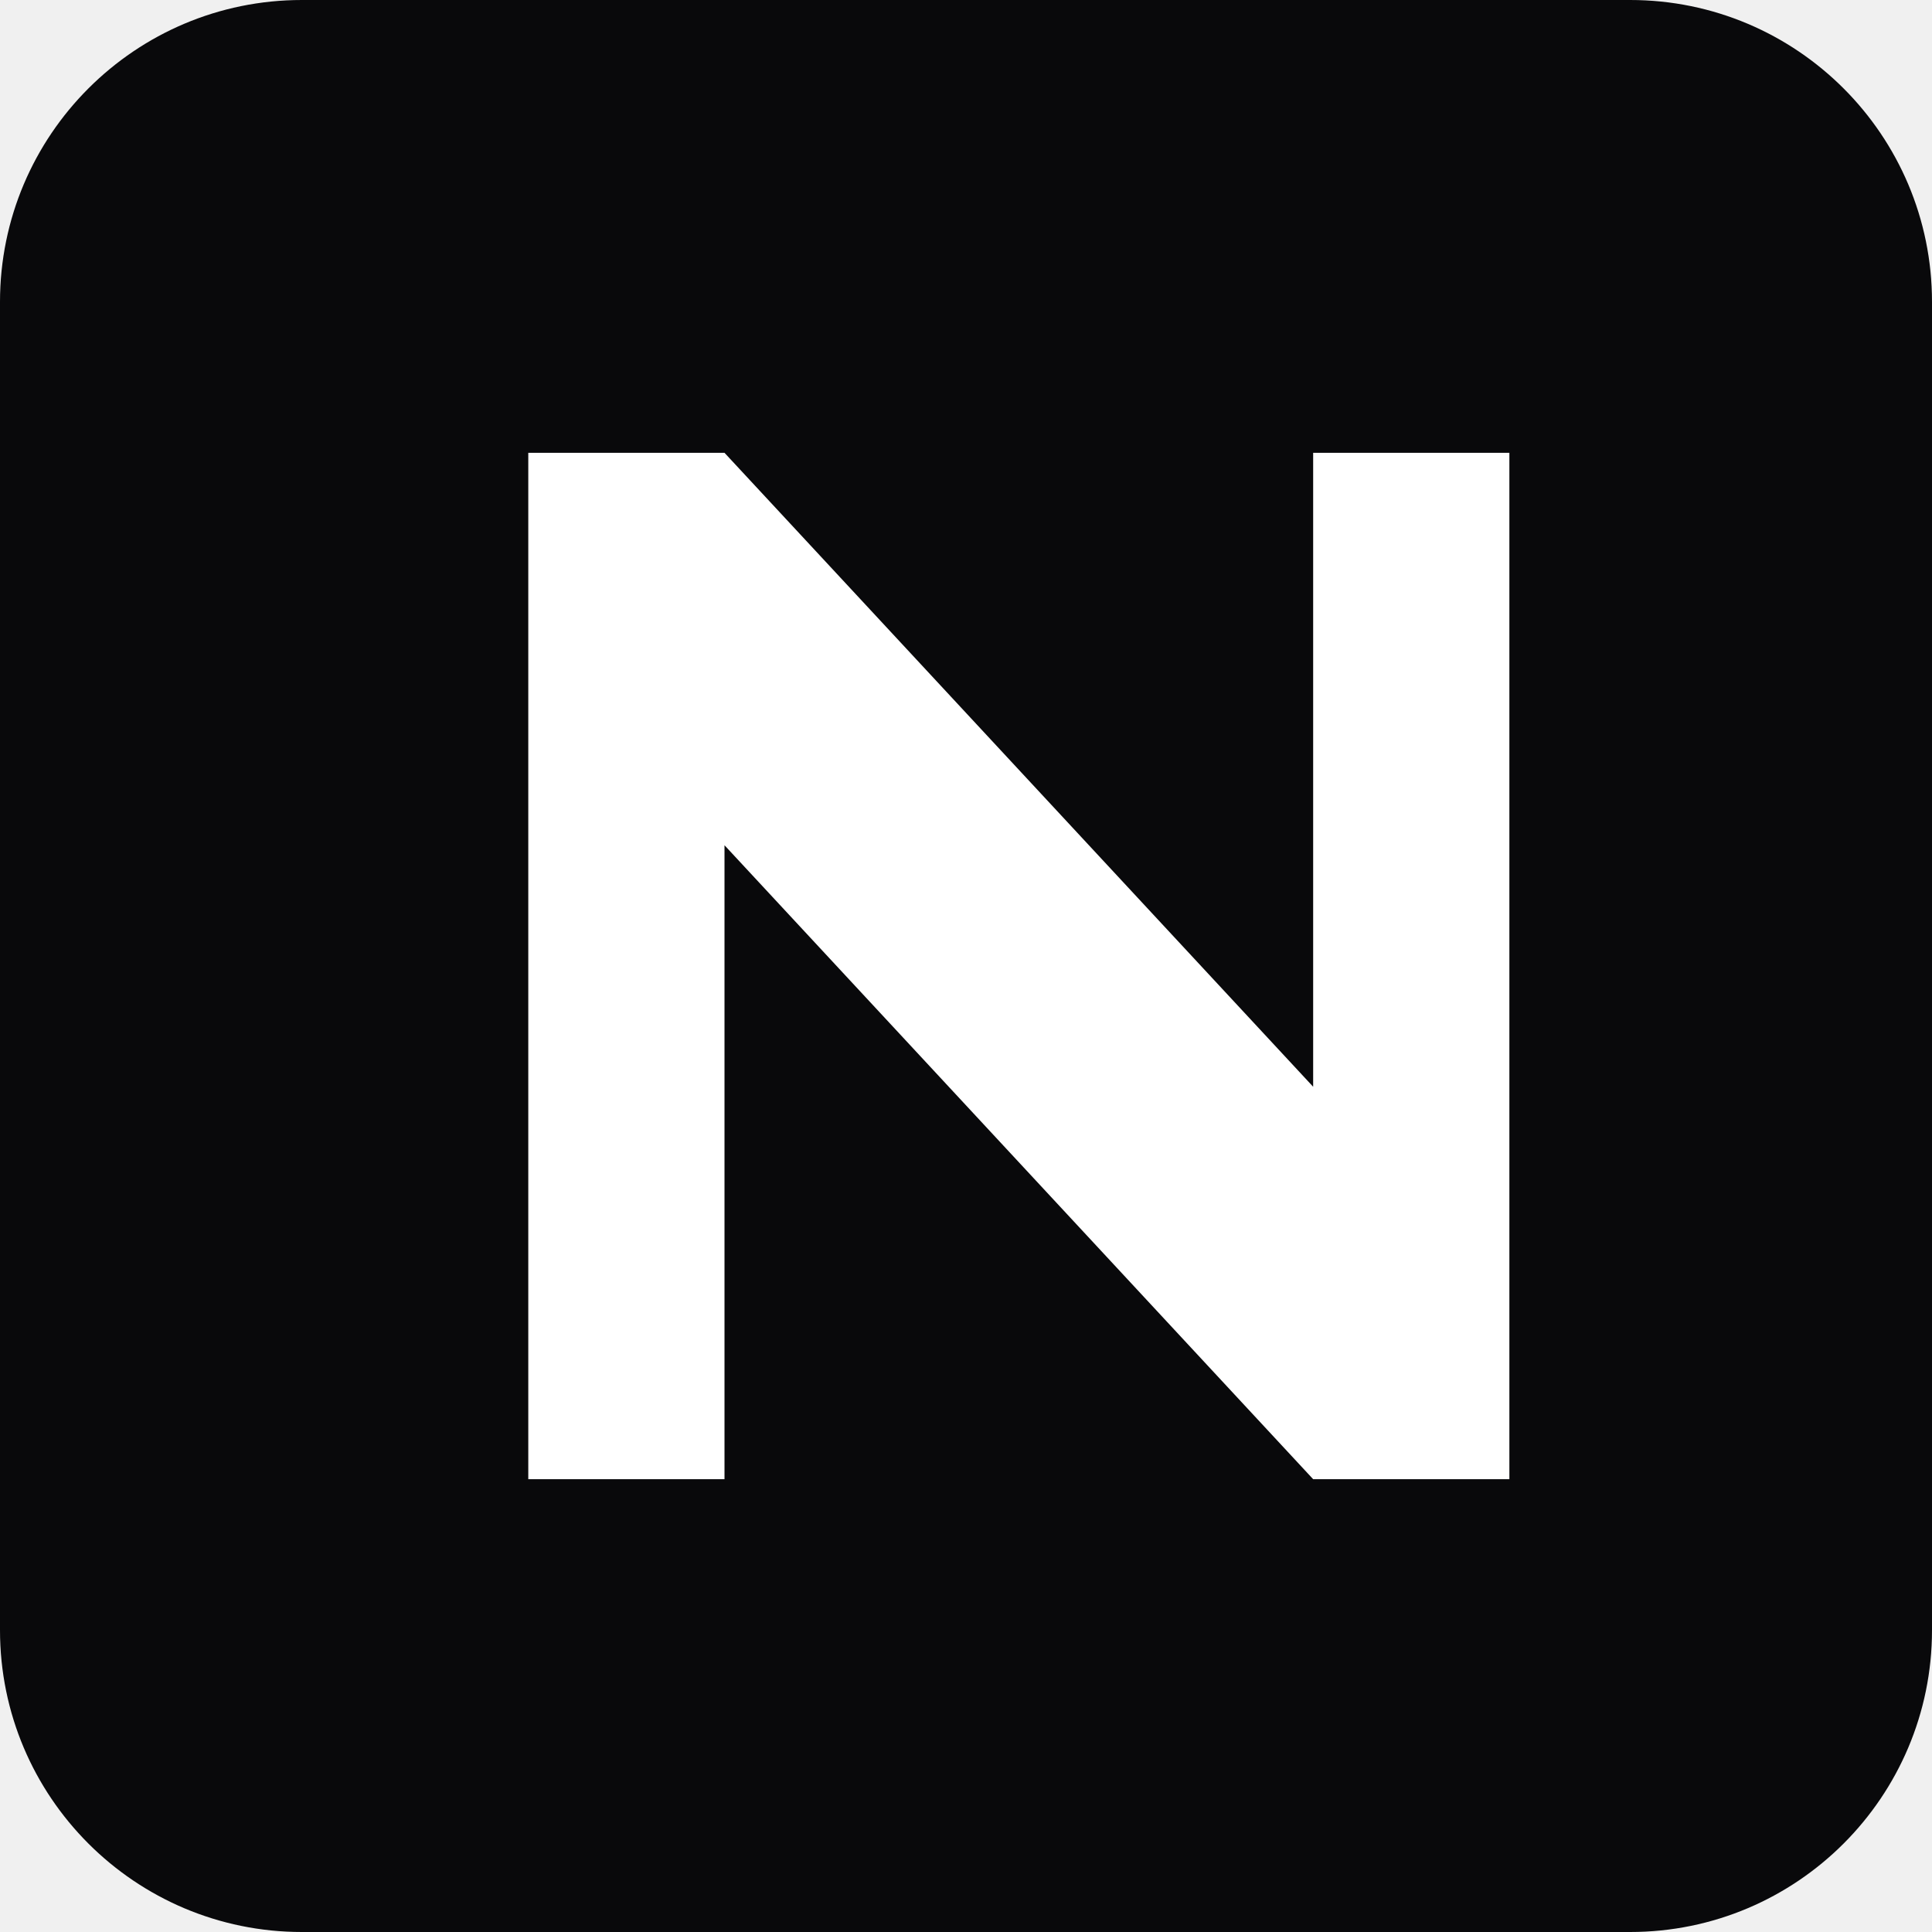
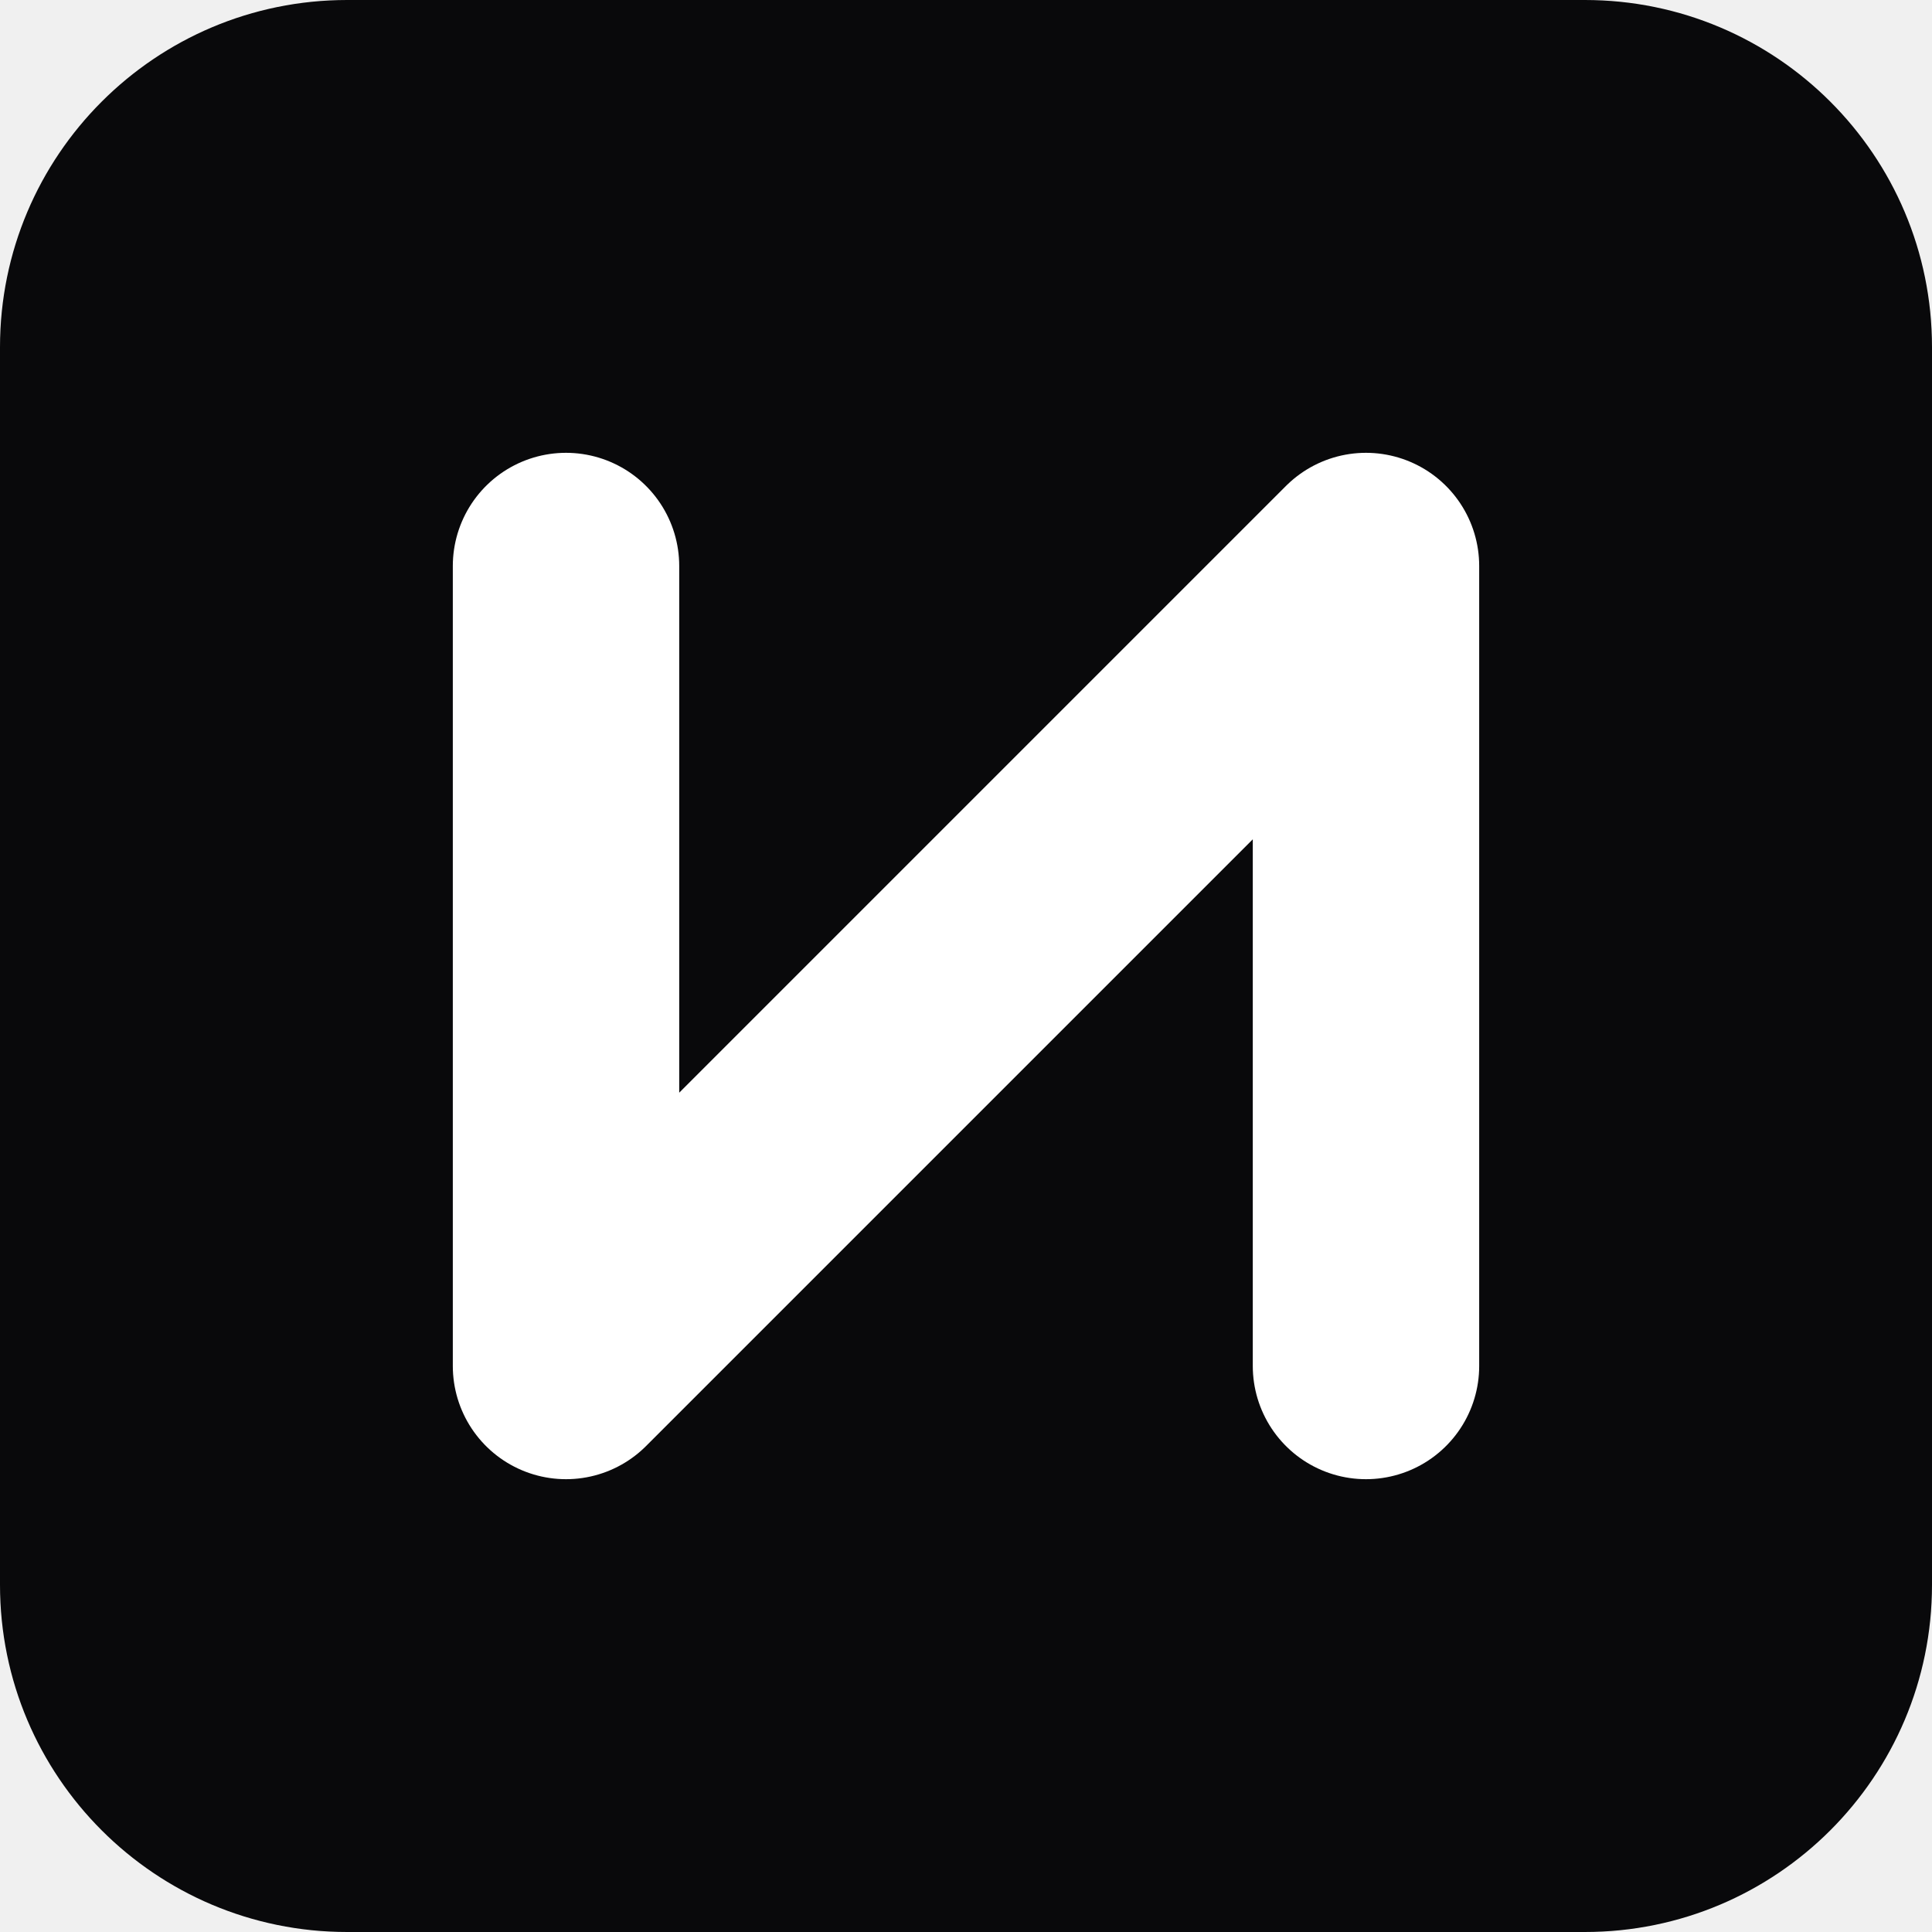
<svg xmlns="http://www.w3.org/2000/svg" viewBox="0 0 512 512">
-   <rect width="512" height="512" rx="80" fill="#09090B" />
-   <path d="M140 120 L140 392 L192 392 L192 224 L348 392 L400 392 L400 120 L348 120 L348 288 L192 120 Z" fill="#FFFFFF" />
+   <rect width="512" height="512" rx="92" fill="#09090B" />
+   <path d="M150 150 L150 362 L362 150 L362 362" stroke="white" stroke-width="60" stroke-linecap="round" stroke-linejoin="round" fill="none" />
</svg>
